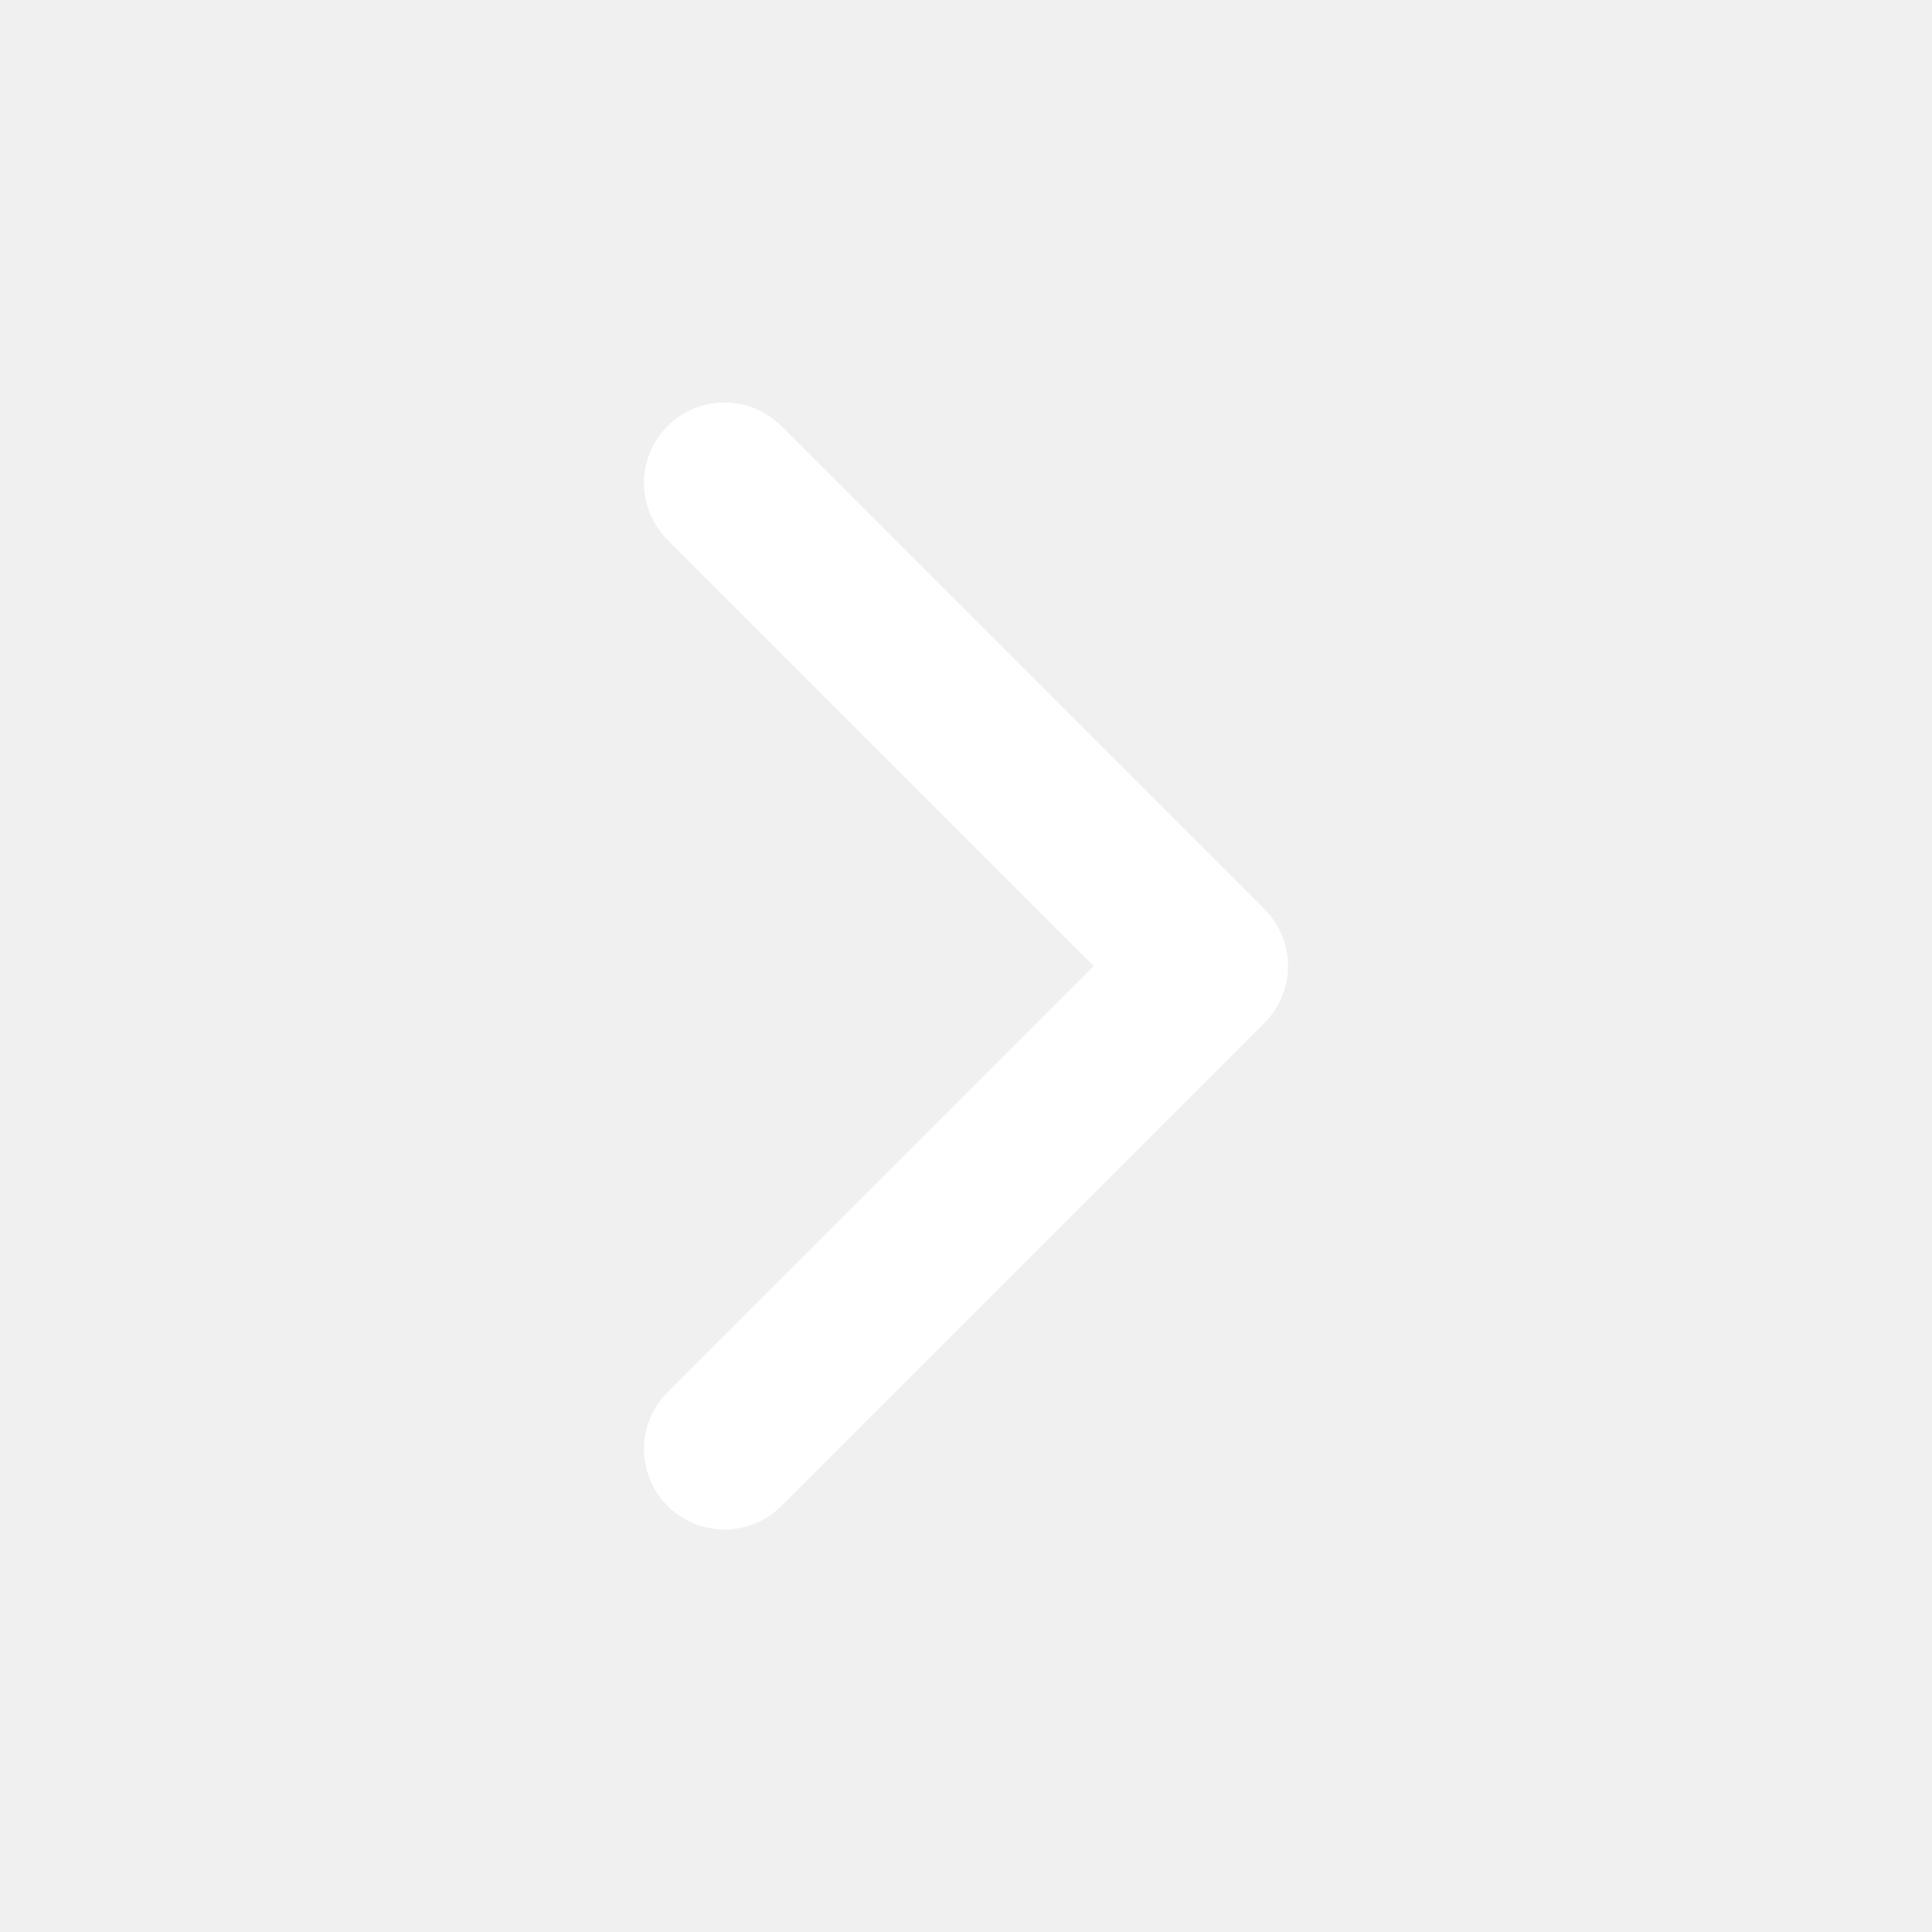
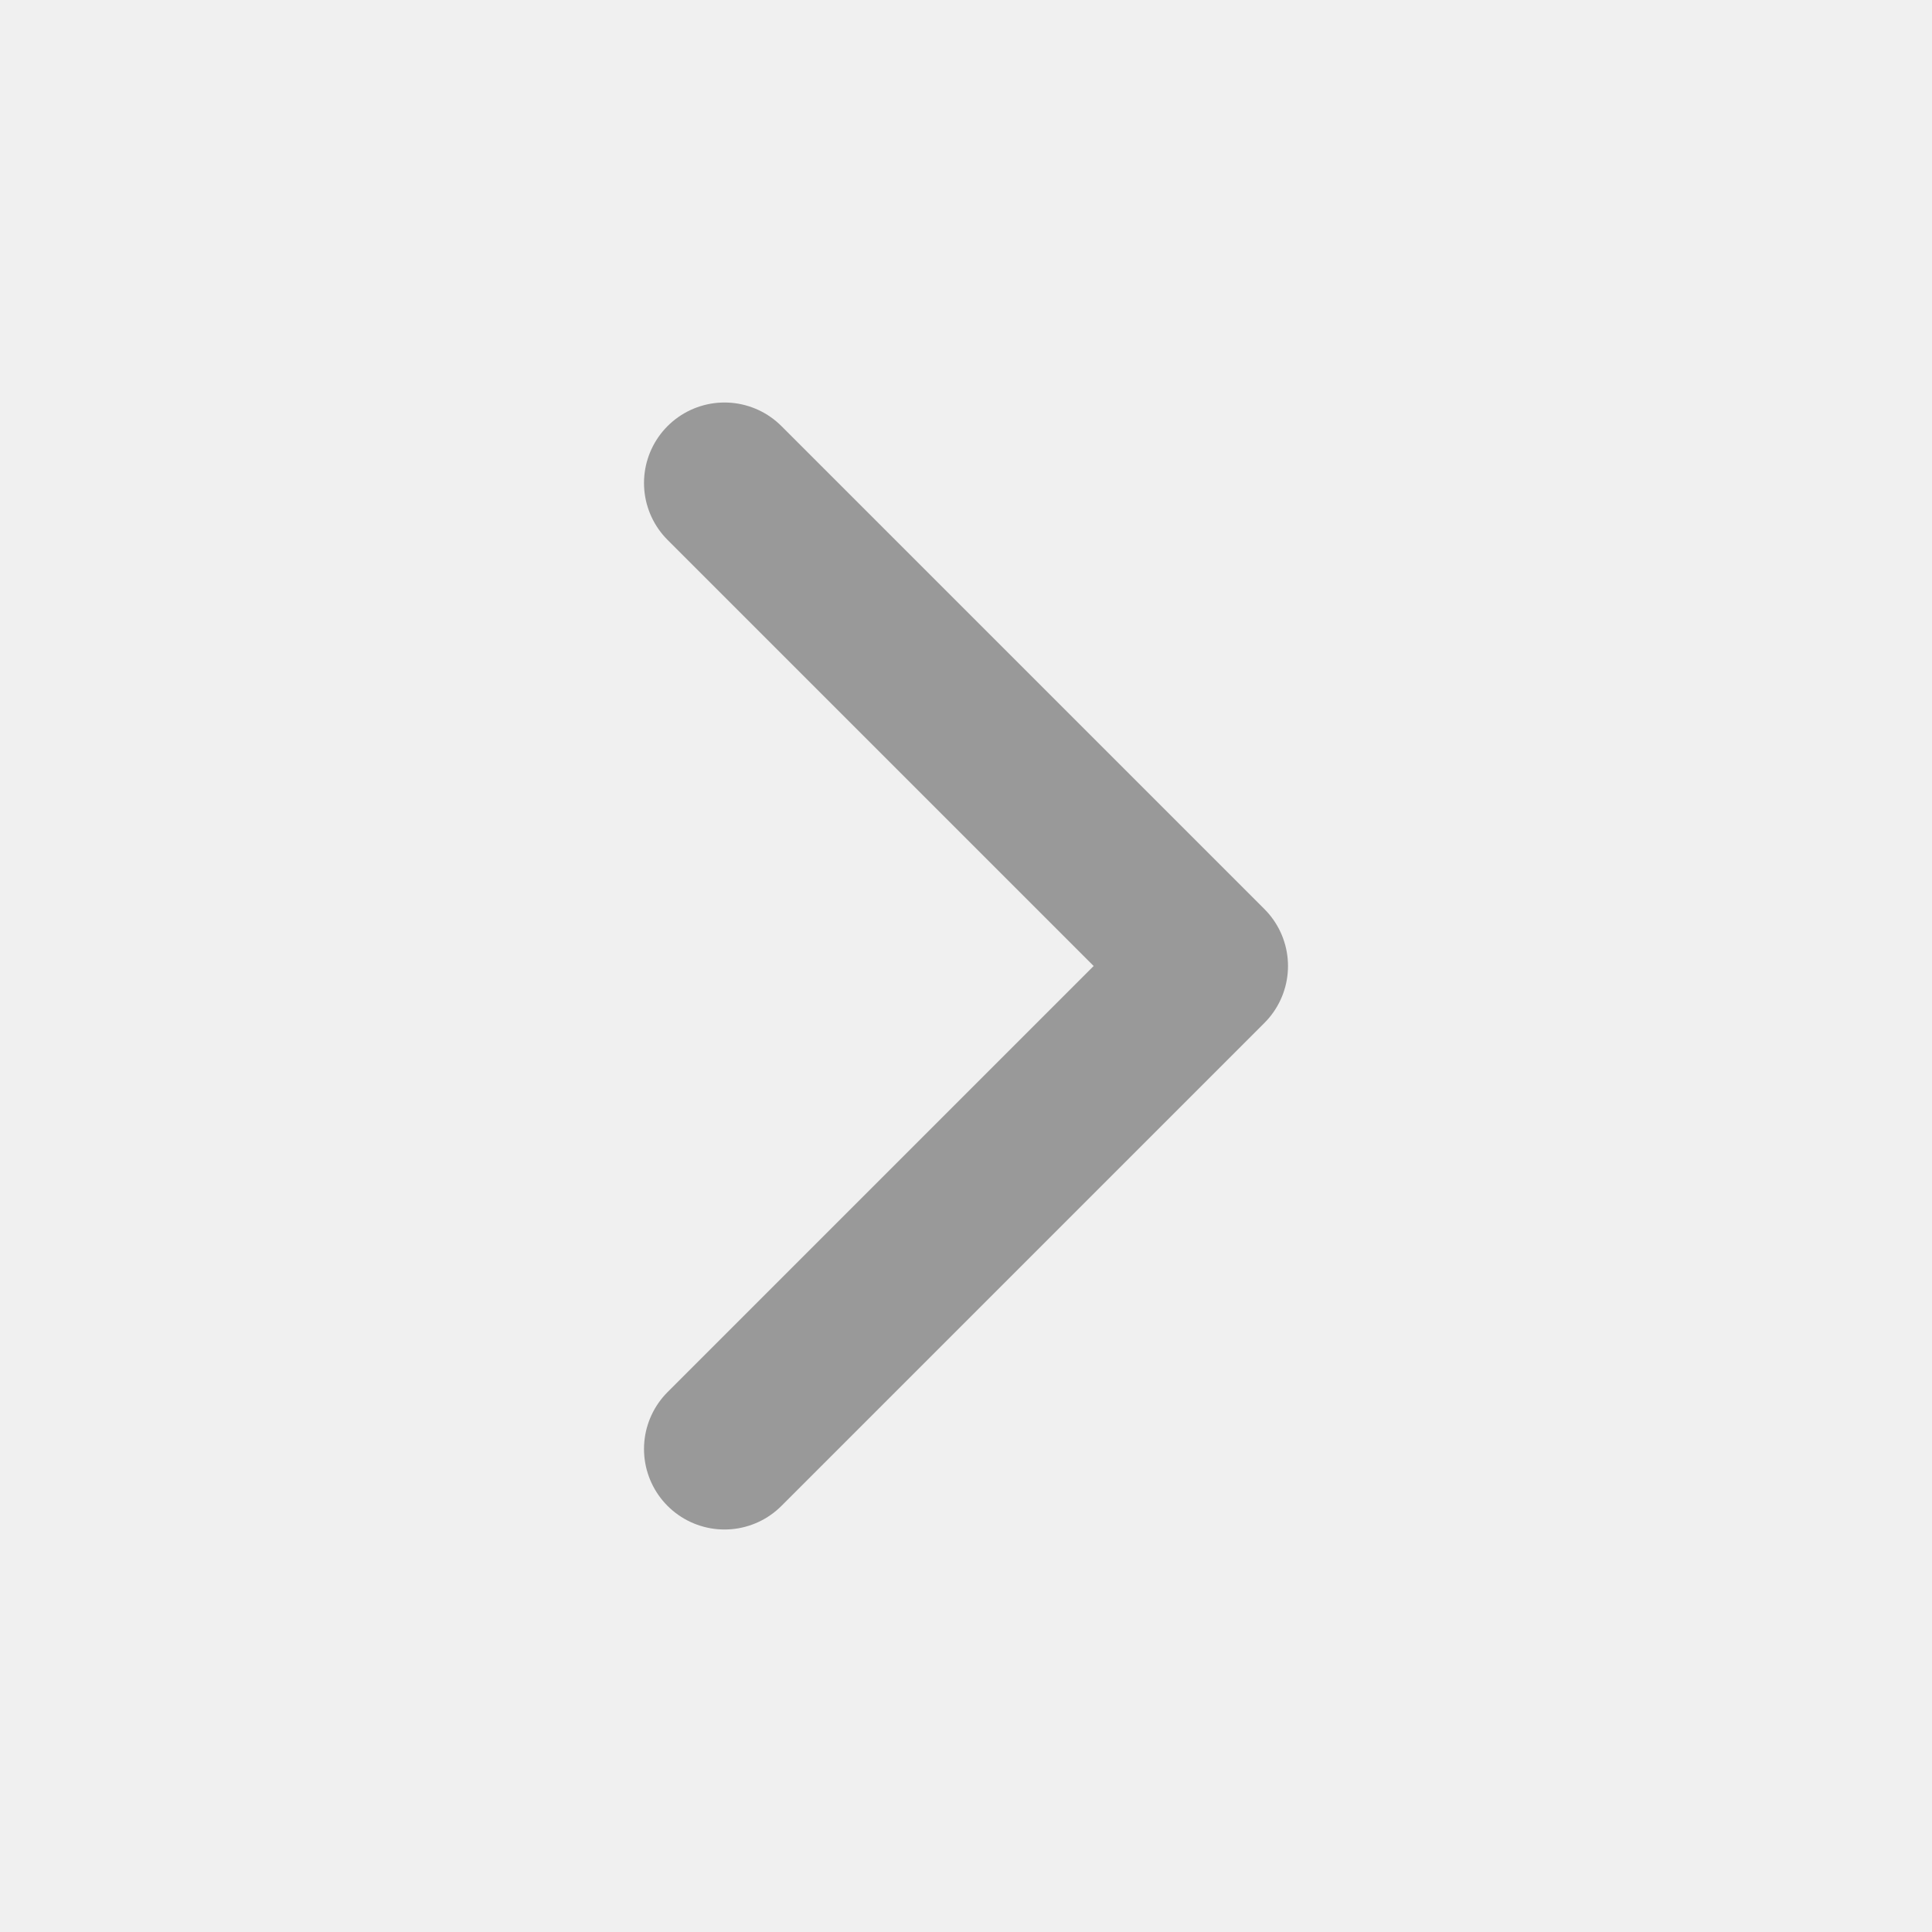
<svg xmlns="http://www.w3.org/2000/svg" width="24" height="24" viewBox="0 0 24 24" fill="none">
-   <path d="M9 18l6-6-6-6" stroke="white" stroke-width="2" stroke-linecap="round" stroke-linejoin="round" />
+   <path d="M9 18l6-6-6-6" stroke="#999" stroke-width="2" stroke-linecap="round" stroke-linejoin="round" />
</svg>
